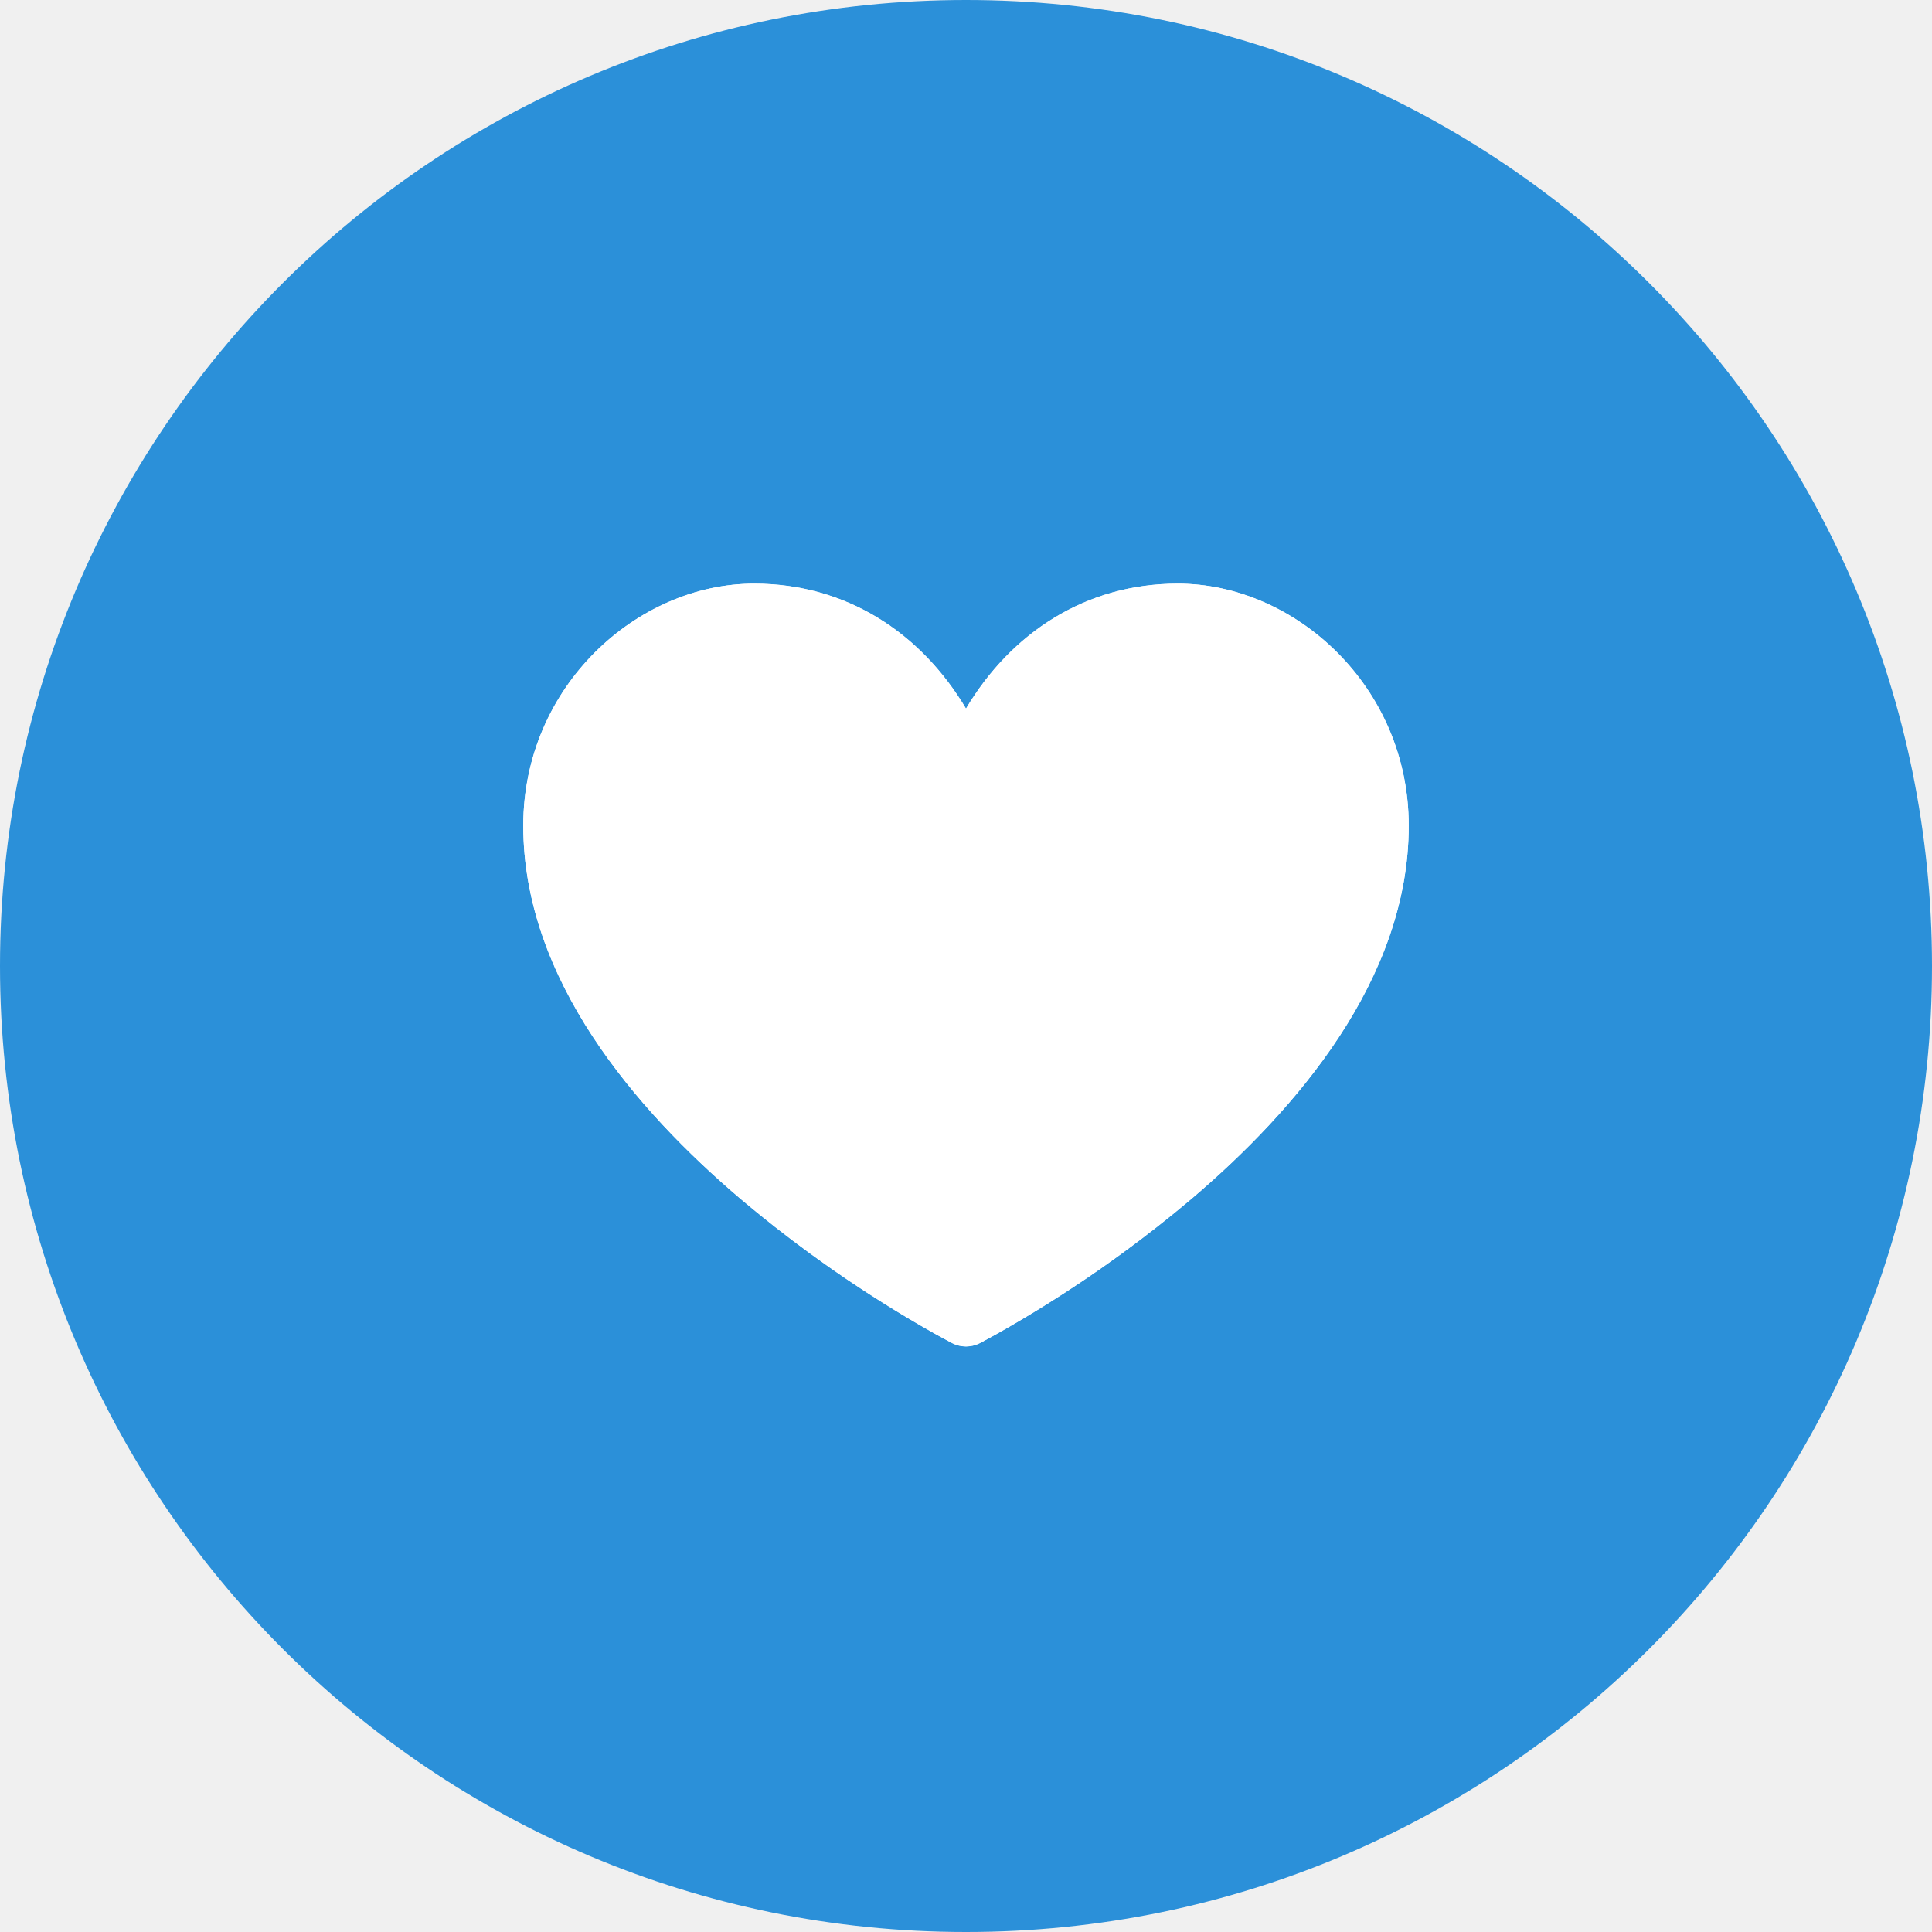
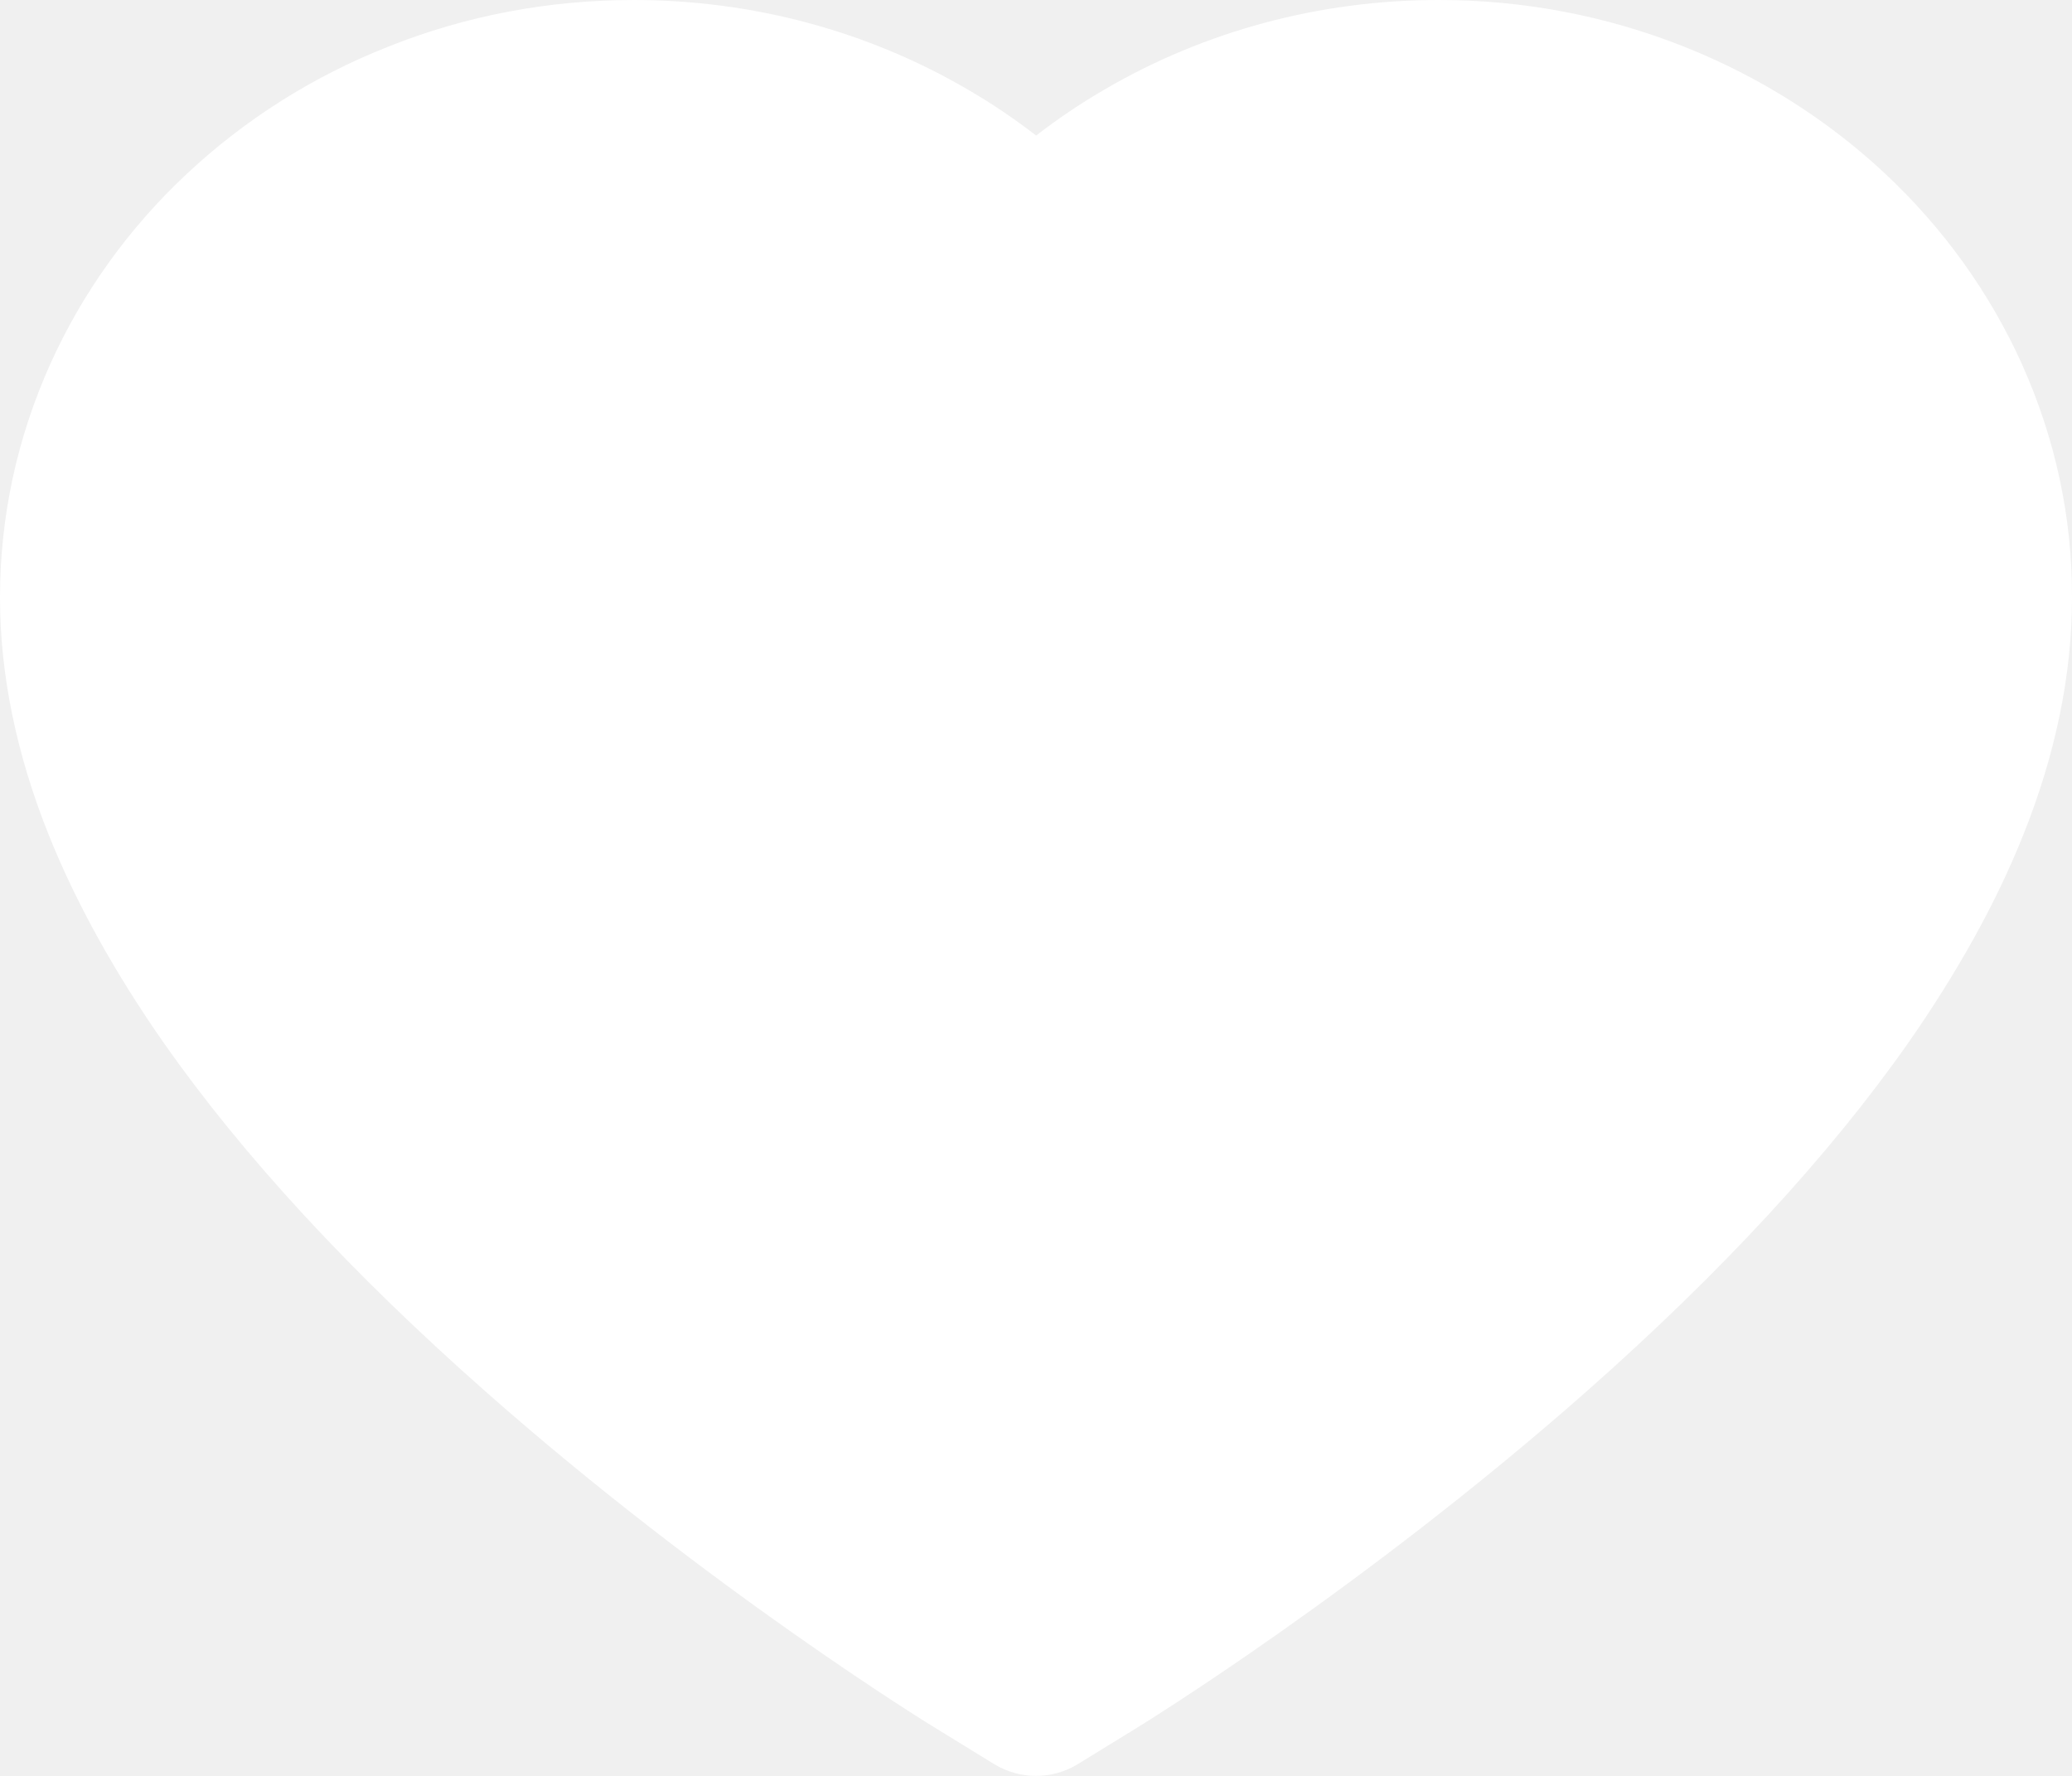
- <svg xmlns="http://www.w3.org/2000/svg" width="32" height="32" viewBox="0 0 32 32" fill="none">
-   <circle cx="16" cy="16" r="16" fill="#2B90D9" />
-   <path fill-rule="evenodd" clip-rule="evenodd" d="M12.491 10.667C11.105 10.667 9.667 11.92 9.667 13.676C9.667 15.747 11.216 17.649 12.907 19.089C13.853 19.889 14.873 20.597 15.951 21.206L16 21.233L16.049 21.207C16.229 21.105 16.489 20.953 16.802 20.757C17.429 20.365 18.262 19.797 19.093 19.089C20.784 17.649 22.333 15.747 22.333 13.676C22.333 11.92 20.895 10.667 19.509 10.667C18.105 10.667 16.975 11.593 16.474 13.095C16.441 13.195 16.377 13.281 16.292 13.342C16.207 13.403 16.105 13.436 16 13.436C15.895 13.436 15.793 13.403 15.708 13.342C15.623 13.281 15.559 13.195 15.526 13.095C15.025 11.593 13.894 10.667 12.491 10.667ZM16 21.802L16.229 22.247C16.158 22.283 16.079 22.302 16 22.302C15.92 22.302 15.842 22.283 15.771 22.247L16 21.802ZM8.667 13.675C8.667 11.369 10.553 9.667 12.491 9.667C14.02 9.667 15.254 10.484 16 11.737C16.747 10.484 17.98 9.667 19.509 9.667C21.447 9.667 23.333 11.368 23.333 13.676C23.333 16.221 21.466 18.383 19.741 19.851C18.662 20.762 17.493 21.561 16.252 22.235L16.235 22.243L16.231 22.245L16.229 22.247L16 21.802L15.771 22.247L15.769 22.245L15.765 22.243L15.748 22.235C15.381 22.037 15.02 21.827 14.667 21.605C13.823 21.079 13.019 20.492 12.259 19.851C10.533 18.382 8.667 16.221 8.667 13.675Z" fill="white" />
-   <path d="M17.333 21.605C17.005 21.811 16.731 21.969 16.539 22.078C16.437 22.135 16.333 22.191 16.23 22.246H16.229C16.158 22.282 16.079 22.301 16 22.301C15.92 22.301 15.842 22.282 15.771 22.246C15.667 22.192 15.564 22.136 15.461 22.078C14.326 21.438 13.254 20.692 12.259 19.851C10.533 18.381 8.667 16.221 8.667 13.675C8.667 11.368 10.553 9.667 12.491 9.667C14.02 9.667 15.254 10.484 16 11.737C16.747 10.484 17.98 9.667 19.509 9.667C21.447 9.667 23.333 11.368 23.333 13.676C23.333 16.221 21.466 18.383 19.741 19.851C18.981 20.492 18.177 21.079 17.333 21.605Z" fill="white" />
+ <svg xmlns="http://www.w3.org/2000/svg" width="14" height="12" viewBox="0 0 14 12" fill="none">
+   <path d="M13.661 2.459C13.444 1.978 13.131 1.542 12.739 1.175C12.347 0.808 11.885 0.516 11.378 0.315C10.852 0.106 10.288 -0.001 9.718 1.08985e-05C8.92 1.08985e-05 8.14 0.209 7.463 0.605C7.301 0.699 7.147 0.803 7.001 0.916C6.855 0.803 6.701 0.699 6.539 0.605C5.862 0.209 5.082 1.08985e-05 4.283 1.08985e-05C3.708 1.08985e-05 3.15 0.105 2.624 0.315C2.115 0.516 1.656 0.806 1.262 1.175C0.87 1.541 0.557 1.978 0.34 2.459C0.115 2.96 0 3.492 0 4.039C0 4.555 0.11 5.094 0.329 5.641C0.512 6.098 0.775 6.573 1.11 7.052C1.642 7.81 2.372 8.601 3.28 9.402C4.784 10.731 6.273 11.649 6.336 11.686L6.72 11.922C6.891 12.026 7.109 12.026 7.28 11.922L7.664 11.686C7.727 11.648 9.214 10.731 10.72 9.402C11.627 8.601 12.358 7.81 12.89 7.052C13.225 6.573 13.489 6.098 13.671 5.641C13.89 5.094 14 4.555 14 4.039C14.002 3.492 13.886 2.96 13.661 2.459V2.459Z" fill="white" />
</svg>
